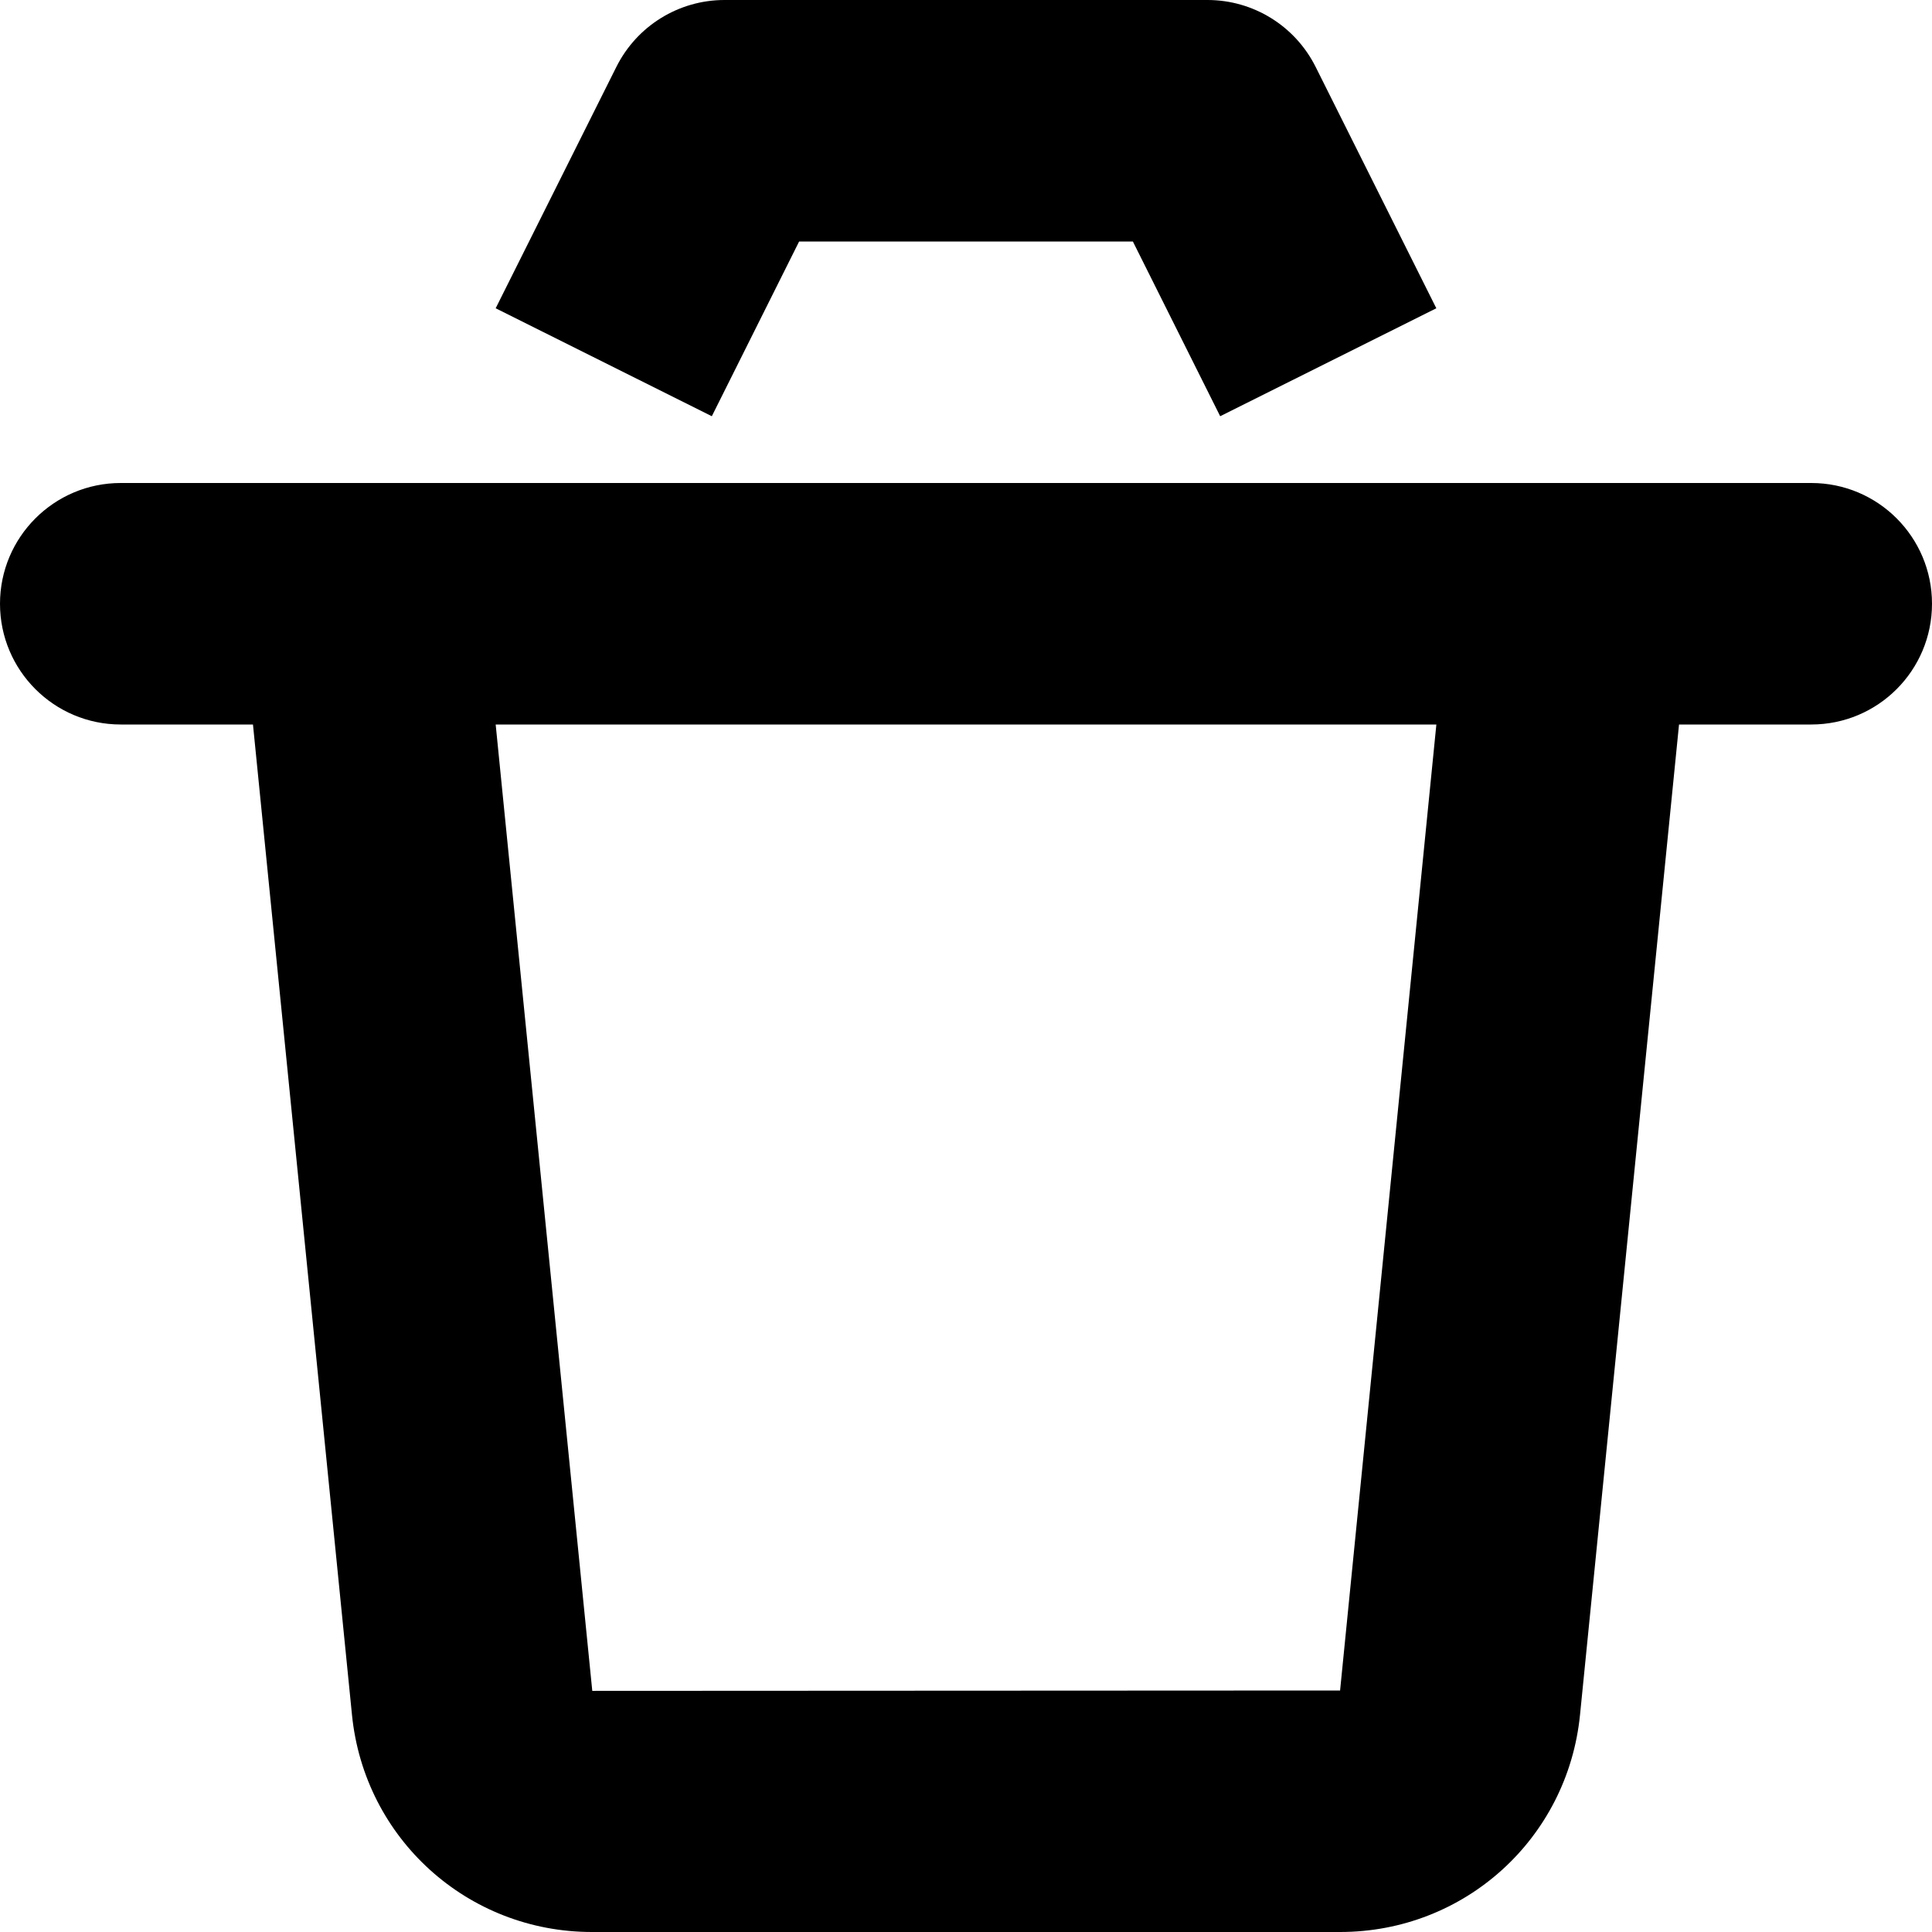
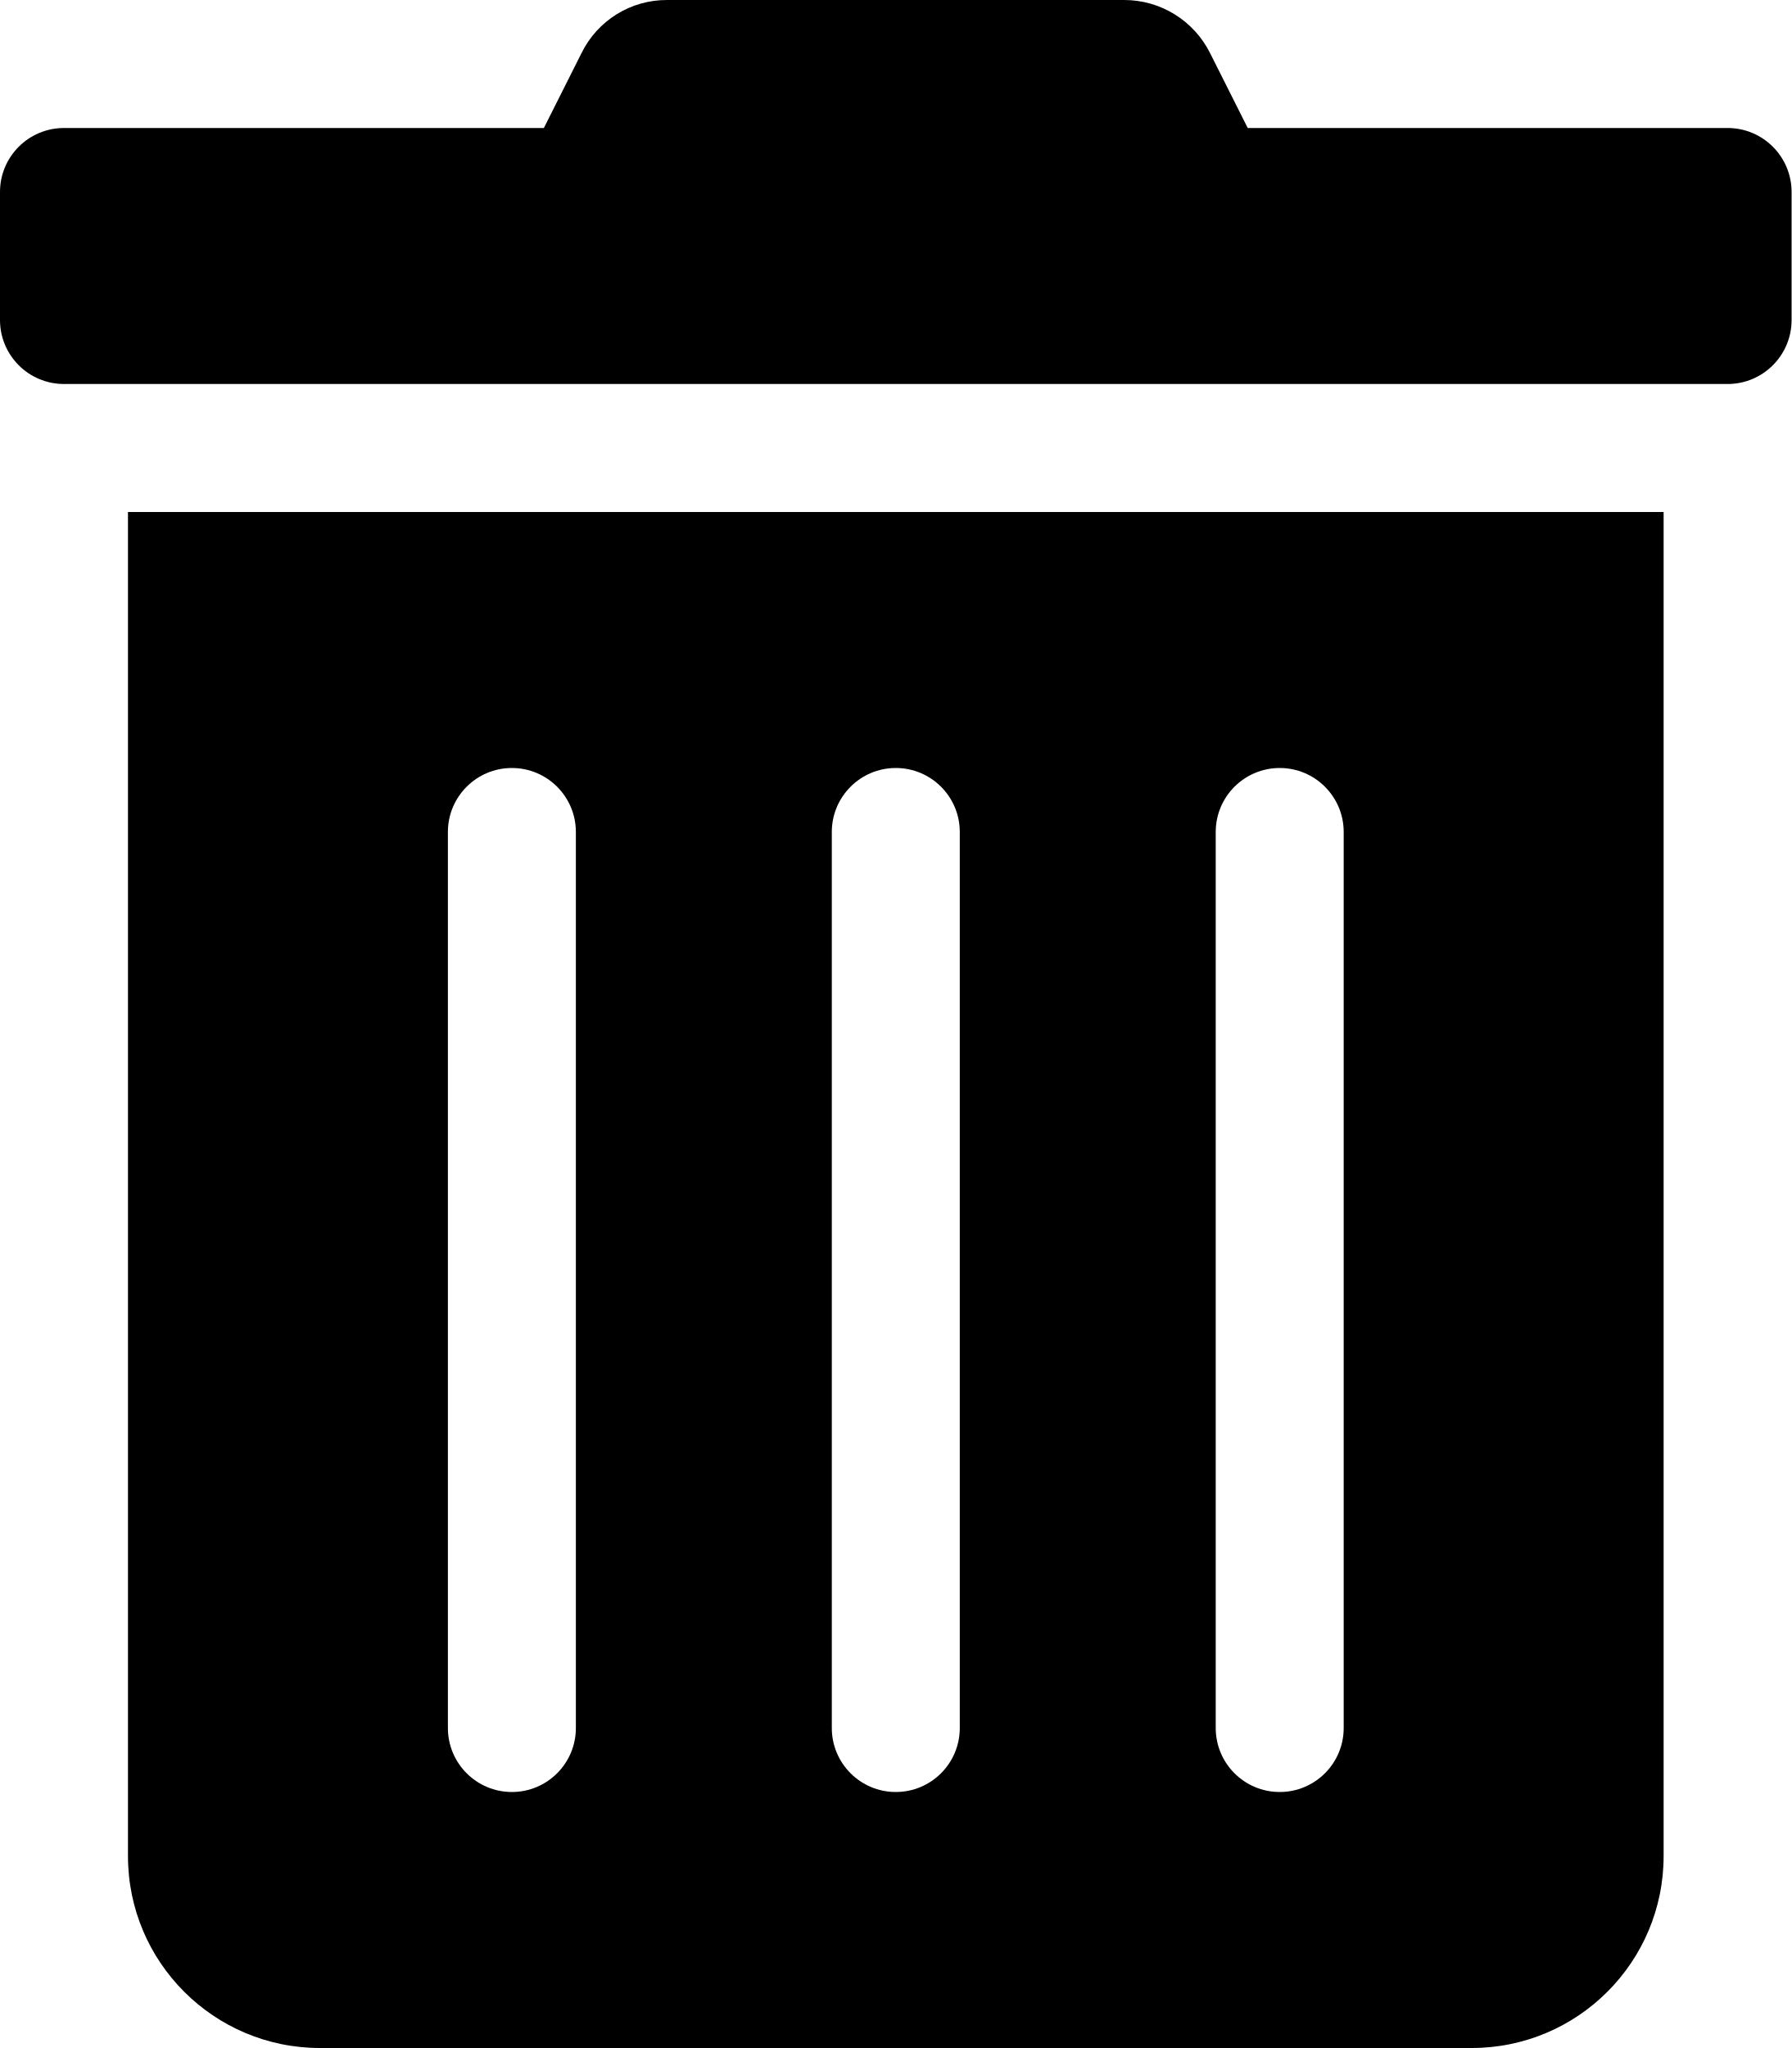
- <svg xmlns="http://www.w3.org/2000/svg" viewBox="0 0 16 16">
-   <path d="M11.098 16H4.902c-1.029 0-1.884-.772-1.987-1.798L2.095 6H1c-.552 0-1-.448-1-1s.448-1 1-1h2c.514 0 .944.389.995.9l.91 9.103L11.098 14l.907-9.1c.051-.511.481-.9.995-.9h2c.553 0 1 .448 1 1s-.447 1-1 1h-1.095l-.82 8.202C12.982 15.227 12.129 16 11.098 16zm-.993-12.553L9.382 2H6.618l-.723 1.447-1.79-.894 1-2C5.275.214 5.621 0 6 0h4c.379 0 .725.214.895.553l1 2-1.79.894zM2 4h12v2H2z" />
+ <svg xmlns="http://www.w3.org/2000/svg" aria-hidden="true" focusable="false" data-prefix="fas" data-icon="trash-alt" class="svg-inline--fa fa-trash-alt fa-w-14" role="img" viewBox="0 0 448 512">
+   <path fill="currentColor" d="M32 464a48 48 0 0 0 48 48h288a48 48 0 0 0 48-48V128H32zm272-256a16 16 0 0 1 32 0v224a16 16 0 0 1-32 0zm-96 0a16 16 0 0 1 32 0v224a16 16 0 0 1-32 0zm-96 0a16 16 0 0 1 32 0v224a16 16 0 0 1-32 0zM432 32H312l-9.4-18.7A24 24 0 0 0 281.1 0H166.8a23.72 23.72 0 0 0-21.4 13.3L136 32H16A16 16 0 0 0 0 48v32a16 16 0 0 0 16 16h416a16 16 0 0 0 16-16V48a16 16 0 0 0-16-16z" />
</svg>
